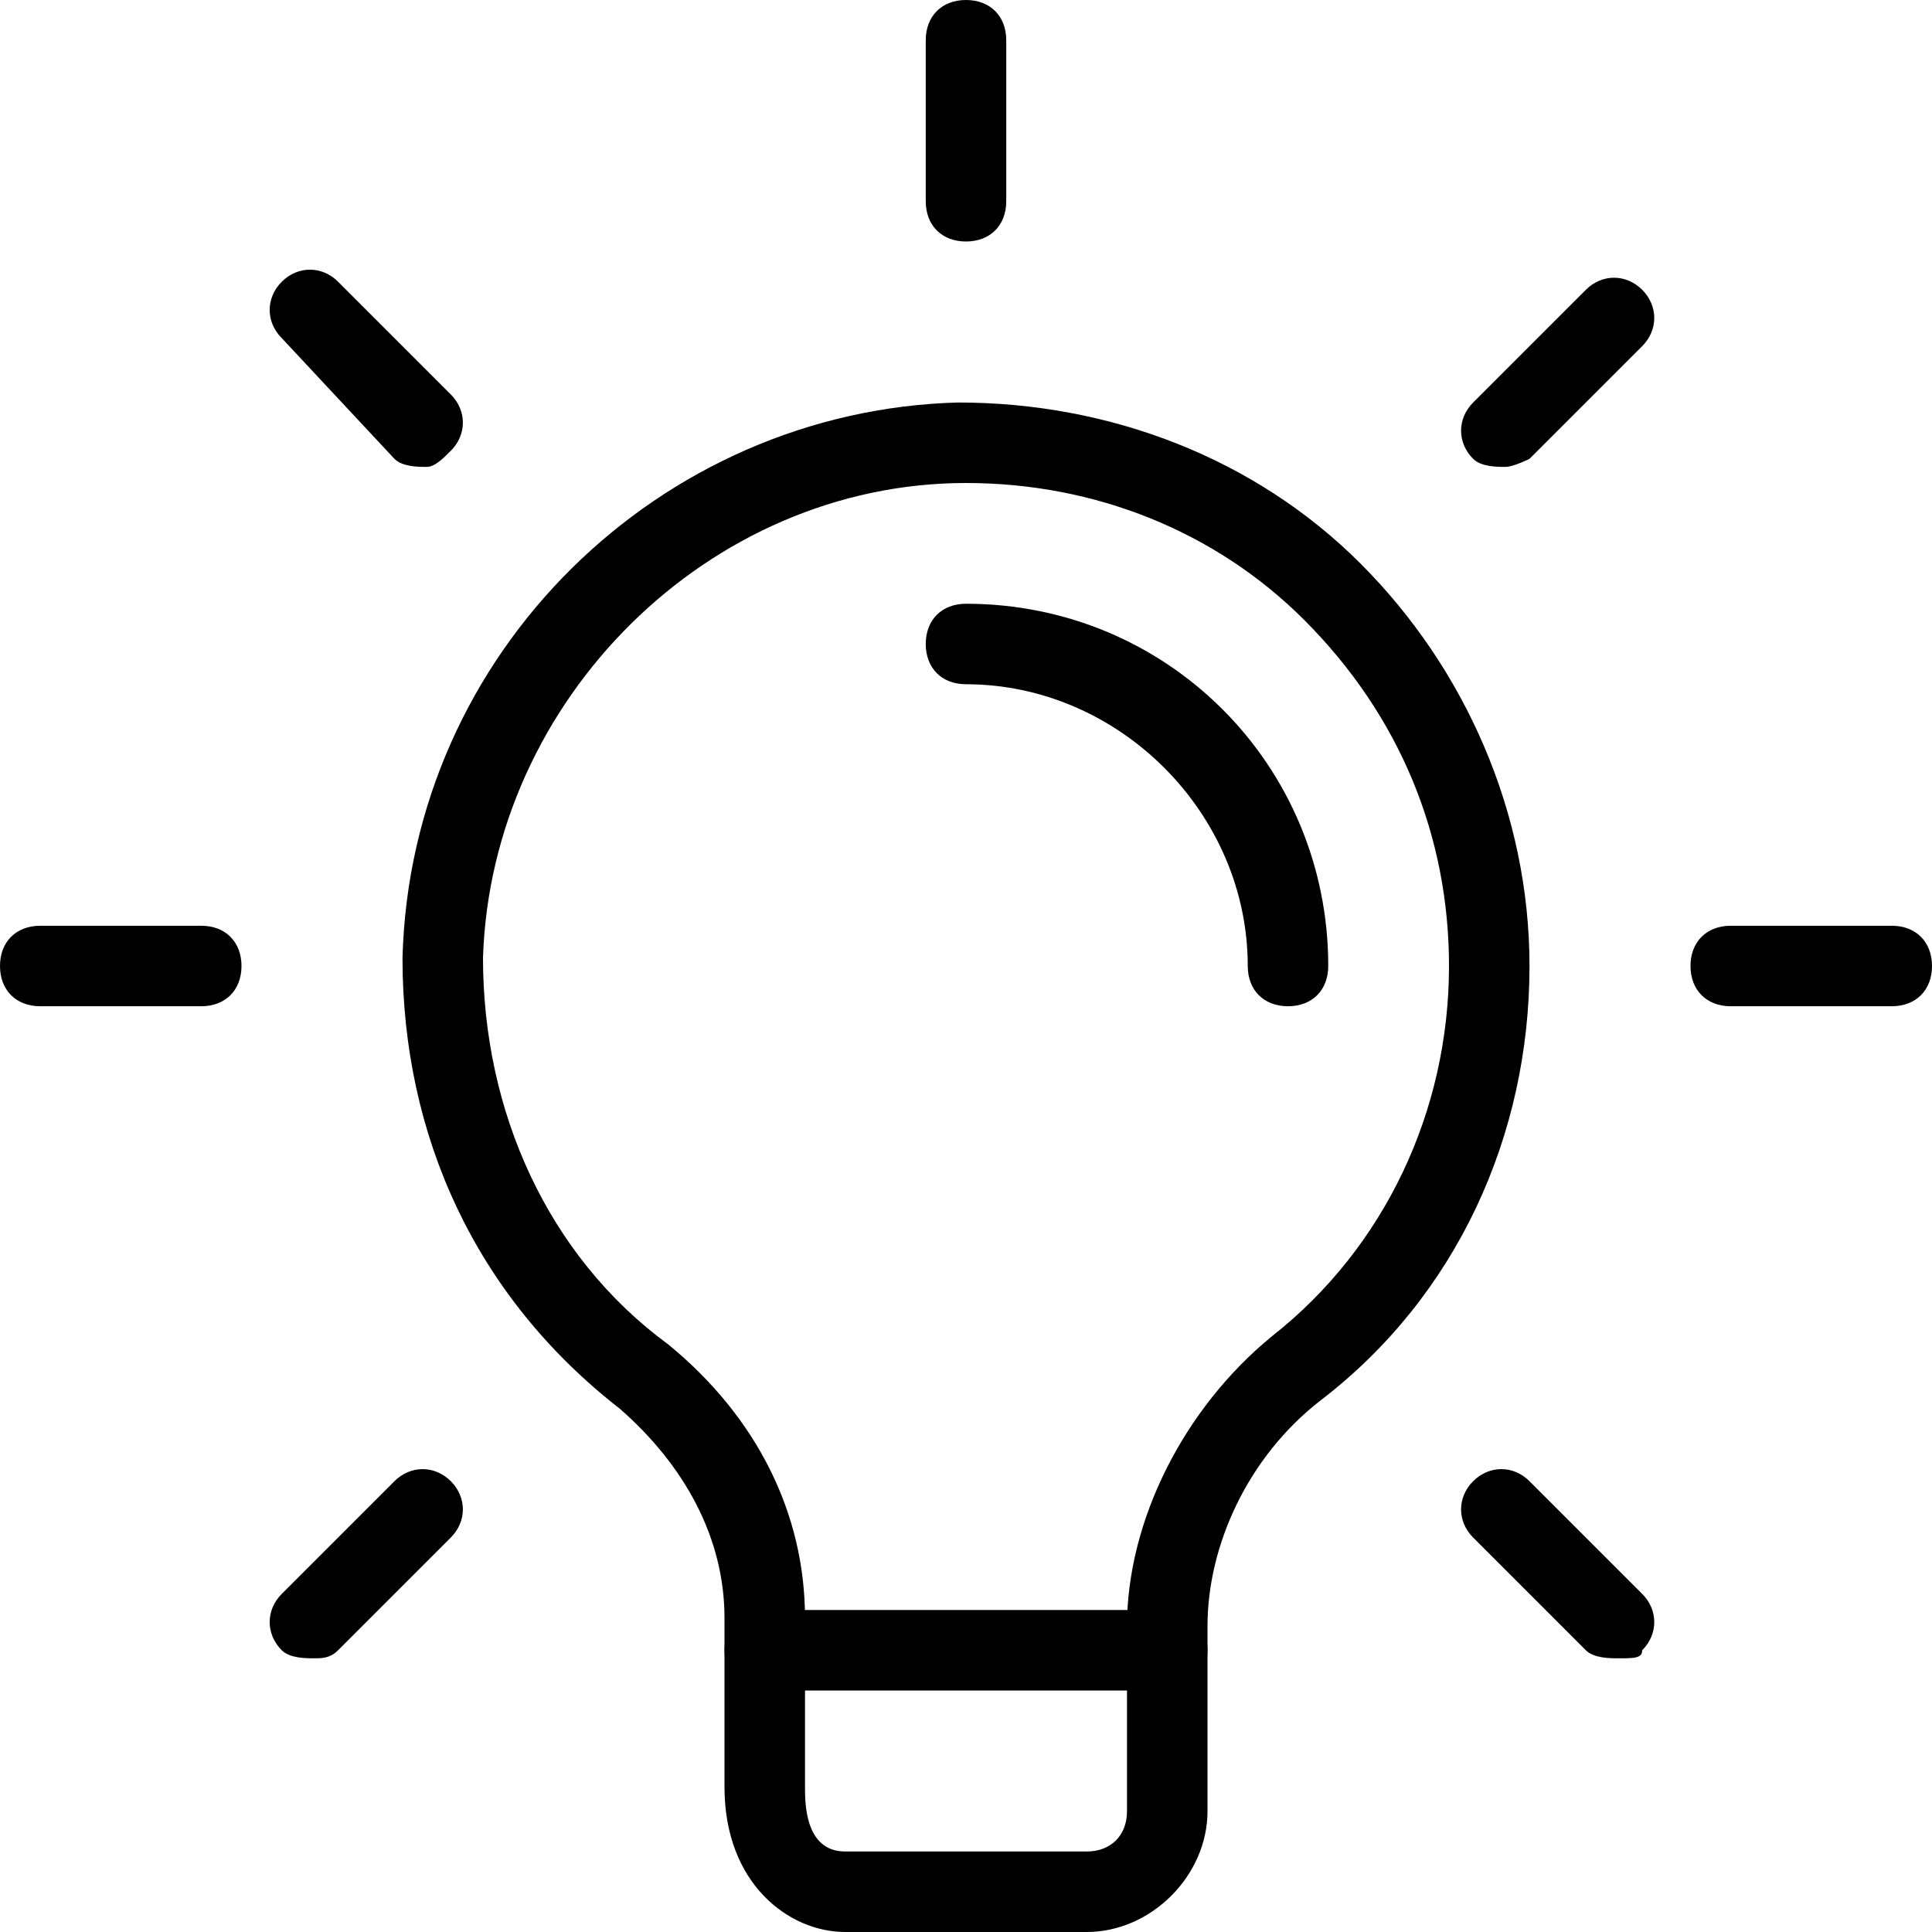
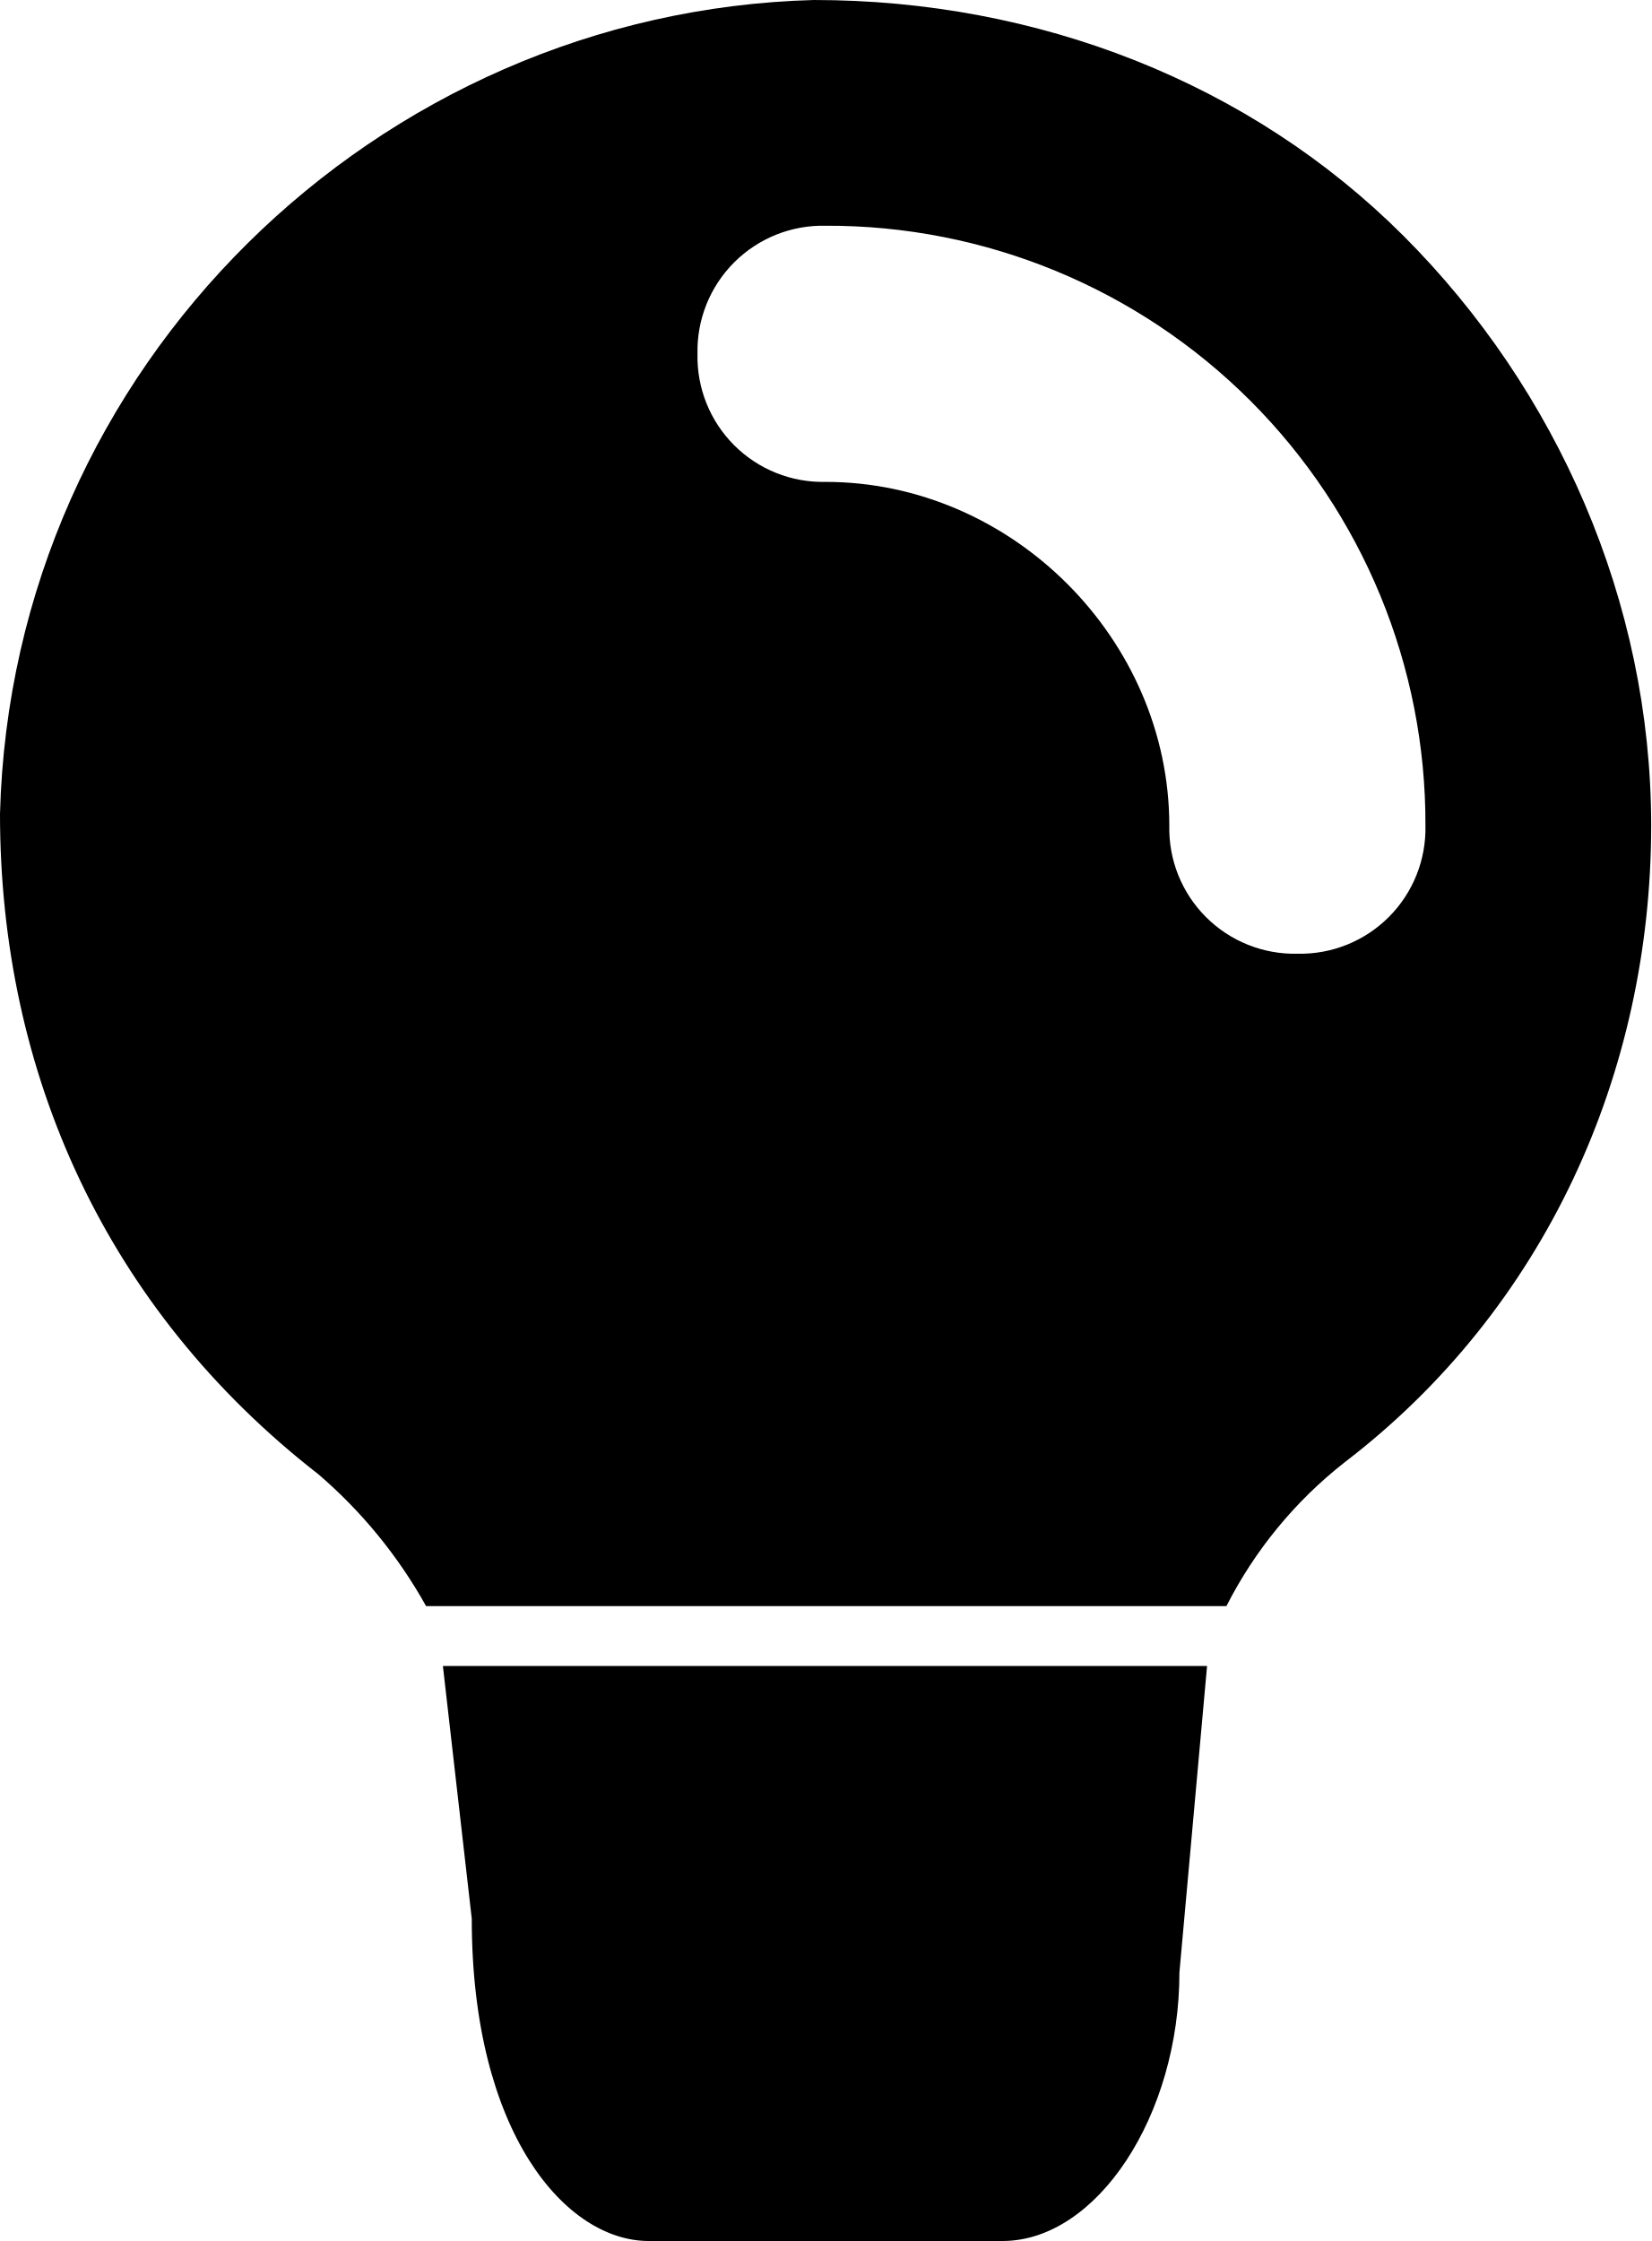
- <svg xmlns="http://www.w3.org/2000/svg" id="light" enable-background="new 0 0 24 24" height="512" viewBox="0 0 24 24" width="512">
-   <g>
-     <path d="m13.5 24h-3c-.7 0-1.5-.6-1.5-1.8v-2.1c0-1-.5-1.9-1.3-2.6-1.8-1.4-2.7-3.4-2.7-5.6.1-3.8 3.2-6.8 6.9-6.9 1.9 0 3.7.7 5 2s2.1 3.1 2.1 5c0 2.1-.9 4.1-2.6 5.4-.9.7-1.4 1.8-1.4 2.8v2.3c0 .8-.7 1.5-1.5 1.5zm-1.5-18c-3.2 0-5.9 2.7-6 5.9 0 1.9.8 3.7 2.3 4.8 1.1.9 1.7 2.1 1.7 3.4v2.1c0 .2 0 .8.5.8h3c.3 0 .5-.2.5-.5v-2.3c0-1.3.7-2.7 1.8-3.6 1.4-1.1 2.2-2.8 2.2-4.6 0-1.6-.6-3.1-1.8-4.3-1.1-1.1-2.6-1.7-4.2-1.7z" />
-   </g>
-   <g>
-     <path d="m14.5 21h-5c-.3 0-.5-.2-.5-.5s.2-.5.5-.5h5c.3 0 .5.2.5.5s-.2.5-.5.5z" />
-   </g>
-   <g>
-     <path d="m12 3c-.3 0-.5-.2-.5-.5v-2c0-.3.2-.5.5-.5s.5.2.5.5v2c0 .3-.2.5-.5.5z" />
-   </g>
-   <g>
-     <path d="m18.7 5.8c-.1 0-.3 0-.4-.1-.2-.2-.2-.5 0-.7l1.4-1.4c.2-.2.5-.2.7 0s.2.5 0 .7l-1.4 1.4s-.2.1-.3.1z" />
-   </g>
-   <g>
-     <path d="m23.5 12.5h-2c-.3 0-.5-.2-.5-.5s.2-.5.5-.5h2c.3 0 .5.2.5.5s-.2.5-.5.5z" />
-   </g>
-   <g>
-     <path d="m20.1 20.6c-.1 0-.3 0-.4-.1l-1.4-1.4c-.2-.2-.2-.5 0-.7s.5-.2.7 0l1.4 1.4c.2.2.2.5 0 .7 0 .1-.1.1-.3.1z" />
-   </g>
-   <g>
-     <path d="m3.9 20.6c-.1 0-.3 0-.4-.1-.2-.2-.2-.5 0-.7l1.4-1.4c.2-.2.5-.2.7 0s.2.5 0 .7l-1.4 1.4c-.1.1-.2.1-.3.1z" />
-   </g>
-   <g>
-     <path d="m2.5 12.5h-2c-.3 0-.5-.2-.5-.5s.2-.5.5-.5h2c.3 0 .5.2.5.5s-.2.5-.5.5z" />
-   </g>
-   <g>
-     <path d="m5.3 5.8c-.1 0-.3 0-.4-.1l-1.4-1.5c-.2-.2-.2-.5 0-.7s.5-.2.7 0l1.4 1.4c.2.2.2.5 0 .7-.1.1-.2.2-.3.2z" />
-   </g>
-   <g>
-     <path d="m16 12.5c-.3 0-.5-.2-.5-.5 0-1.9-1.6-3.5-3.5-3.5-.3 0-.5-.2-.5-.5s.2-.5.5-.5c2.5 0 4.5 2 4.5 4.5 0 .3-.2.5-.5.5z" />
-   </g>
+ <svg xmlns="http://www.w3.org/2000/svg" id="light" viewBox="0 0 298.66 405.33">
+   <path d="M253.86,42.66C226.13,14.93,187.73,0,147.2,0,68.26,2.13,2.13,66.13,0,147.2c0,46.93,19.2,89.6,57.6,119.46A87.59,87.59,0,0,1,77.07,290.5H221.83a77.92,77.92,0,0,1,21.37-26c36.26-27.73,55.46-70.4,55.46-115.2C298.66,108.8,281.6,70.4,253.86,42.66ZM234.66,172.5a22.66,22.66,0,0,1-23.16-23.17c0-33.7-28.47-62.17-62.17-62.17A22.66,22.66,0,0,1,126.16,64a22.66,22.66,0,0,1,23.17-23.17,108.1,108.1,0,0,1,108.5,108.5A22.66,22.66,0,0,1,234.66,172.5Z" />
+   <path d="M218.33,301.33l-5,55.42c0,25.91-14.93,48.58-32,48.58h-64c-14.93,0-32-19.43-32-58.3l-5.22-45.7Z" />
</svg>
